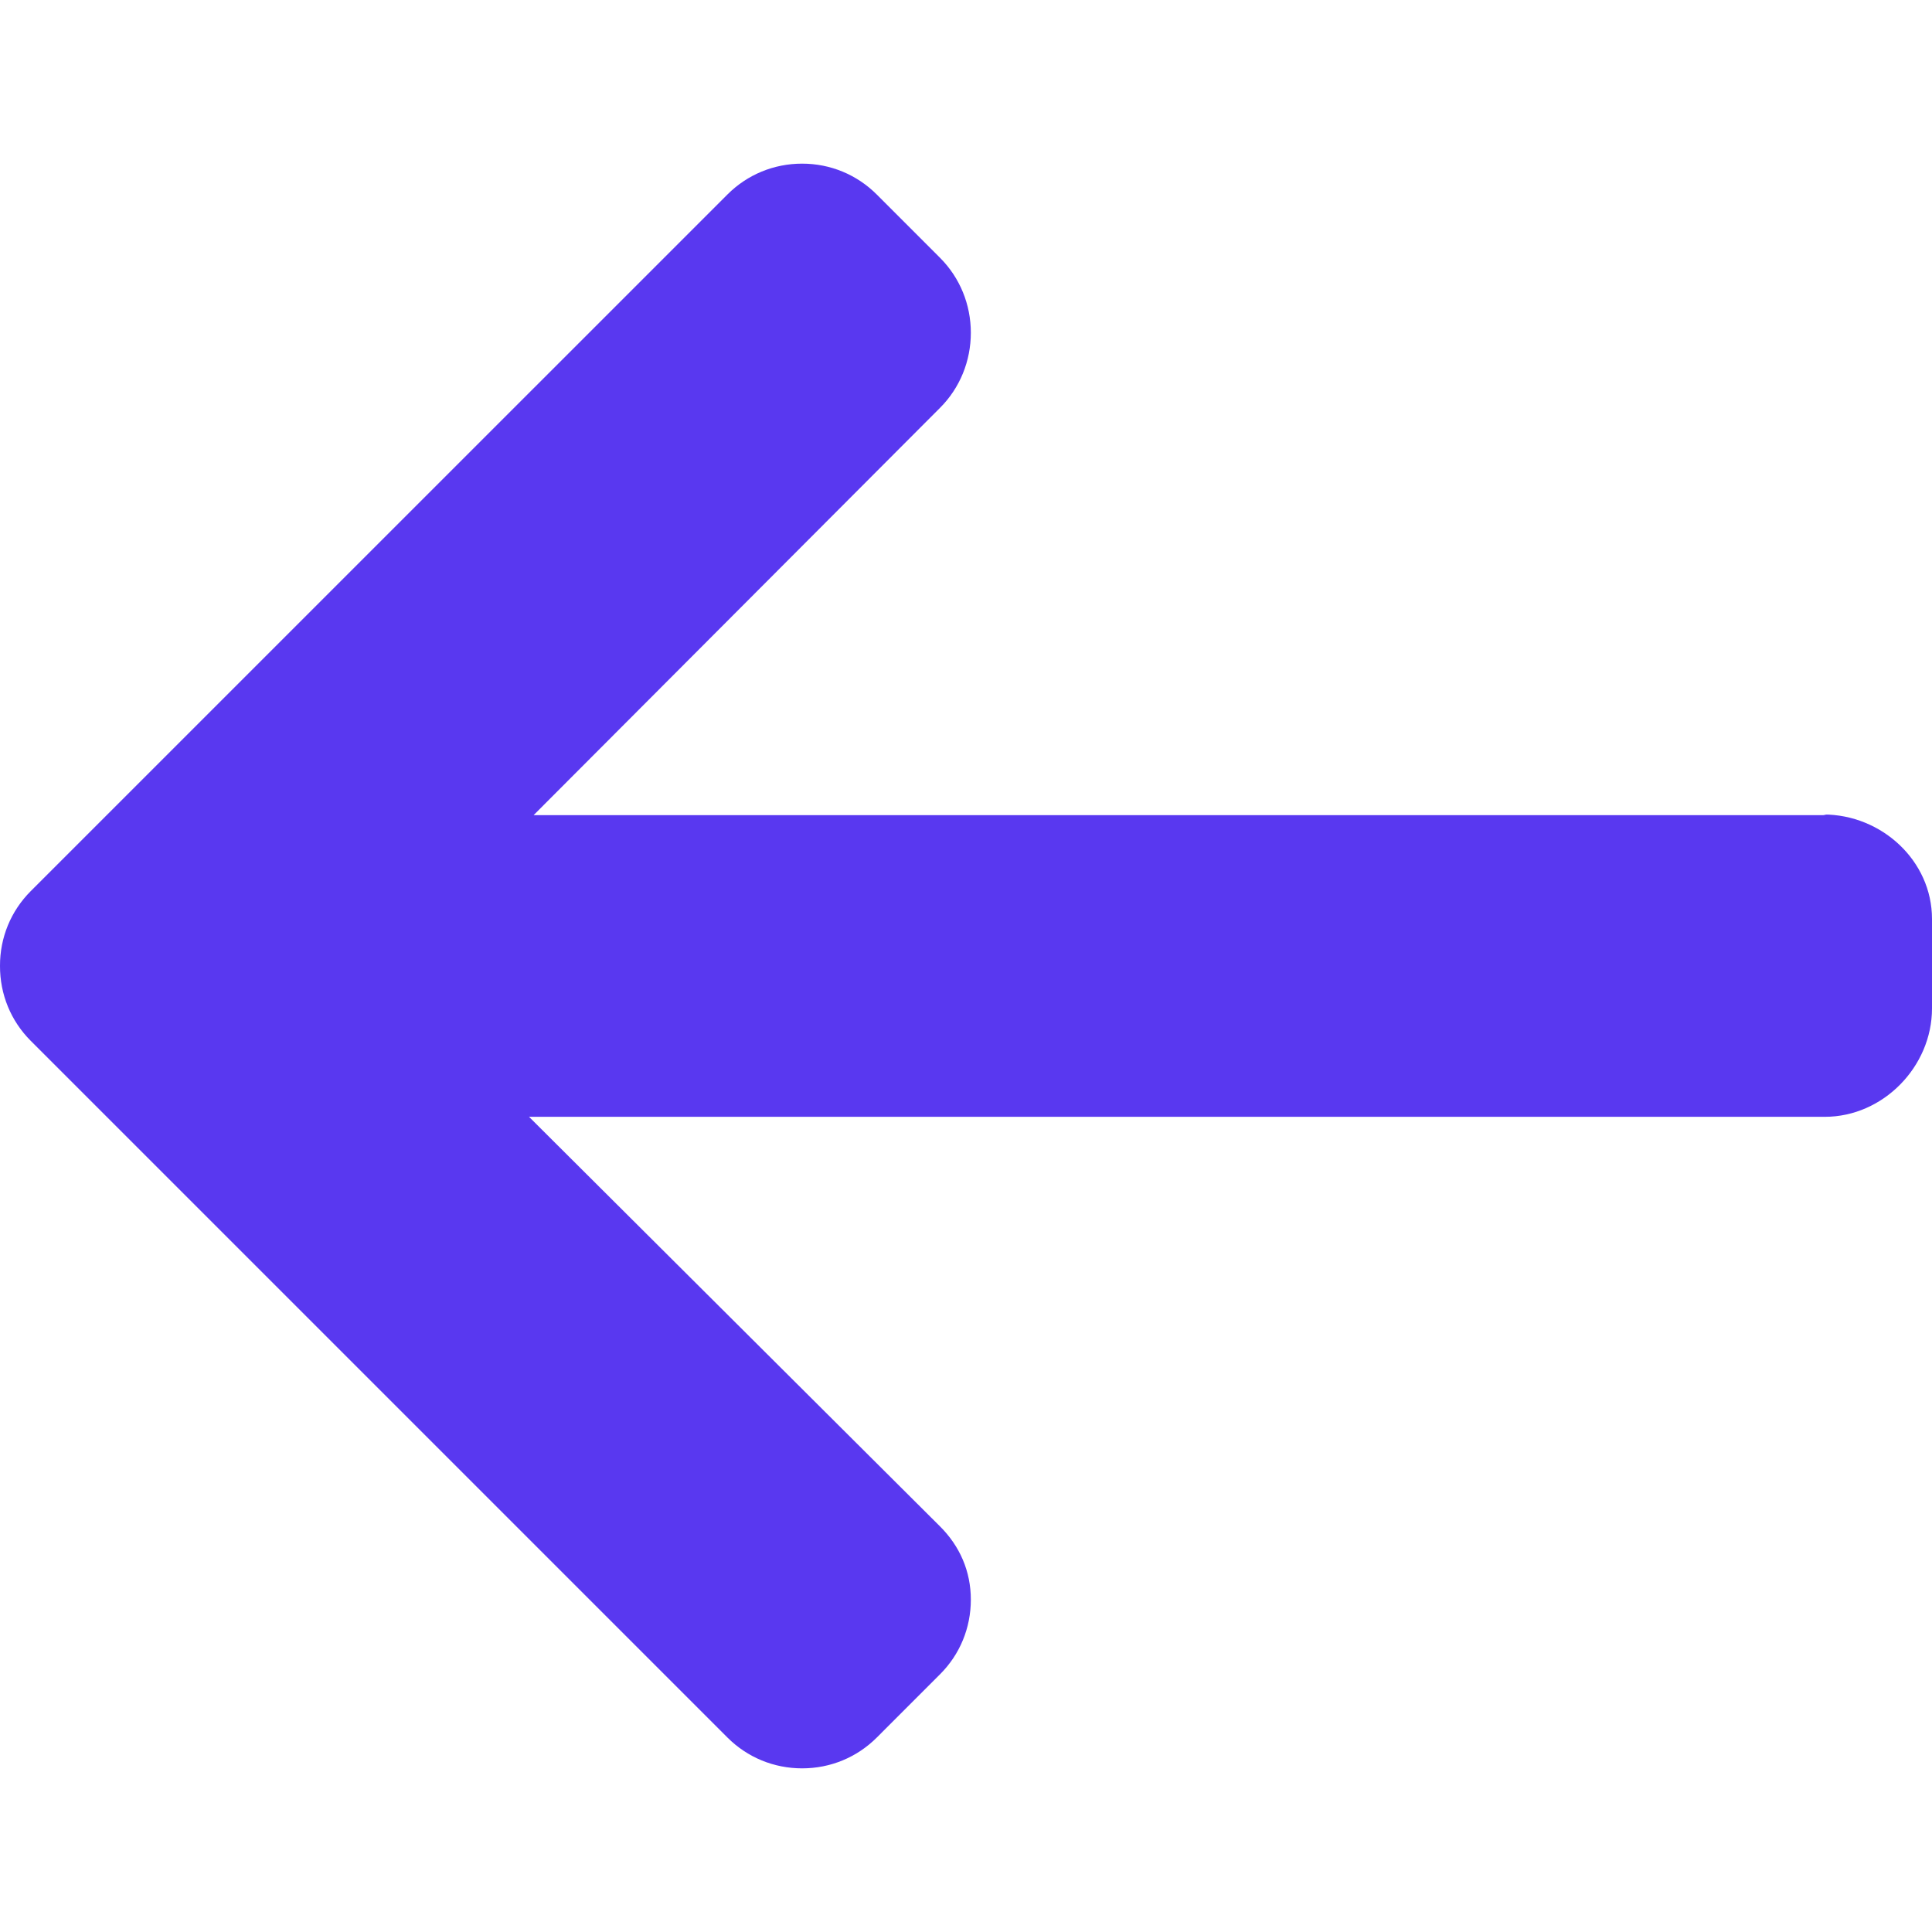
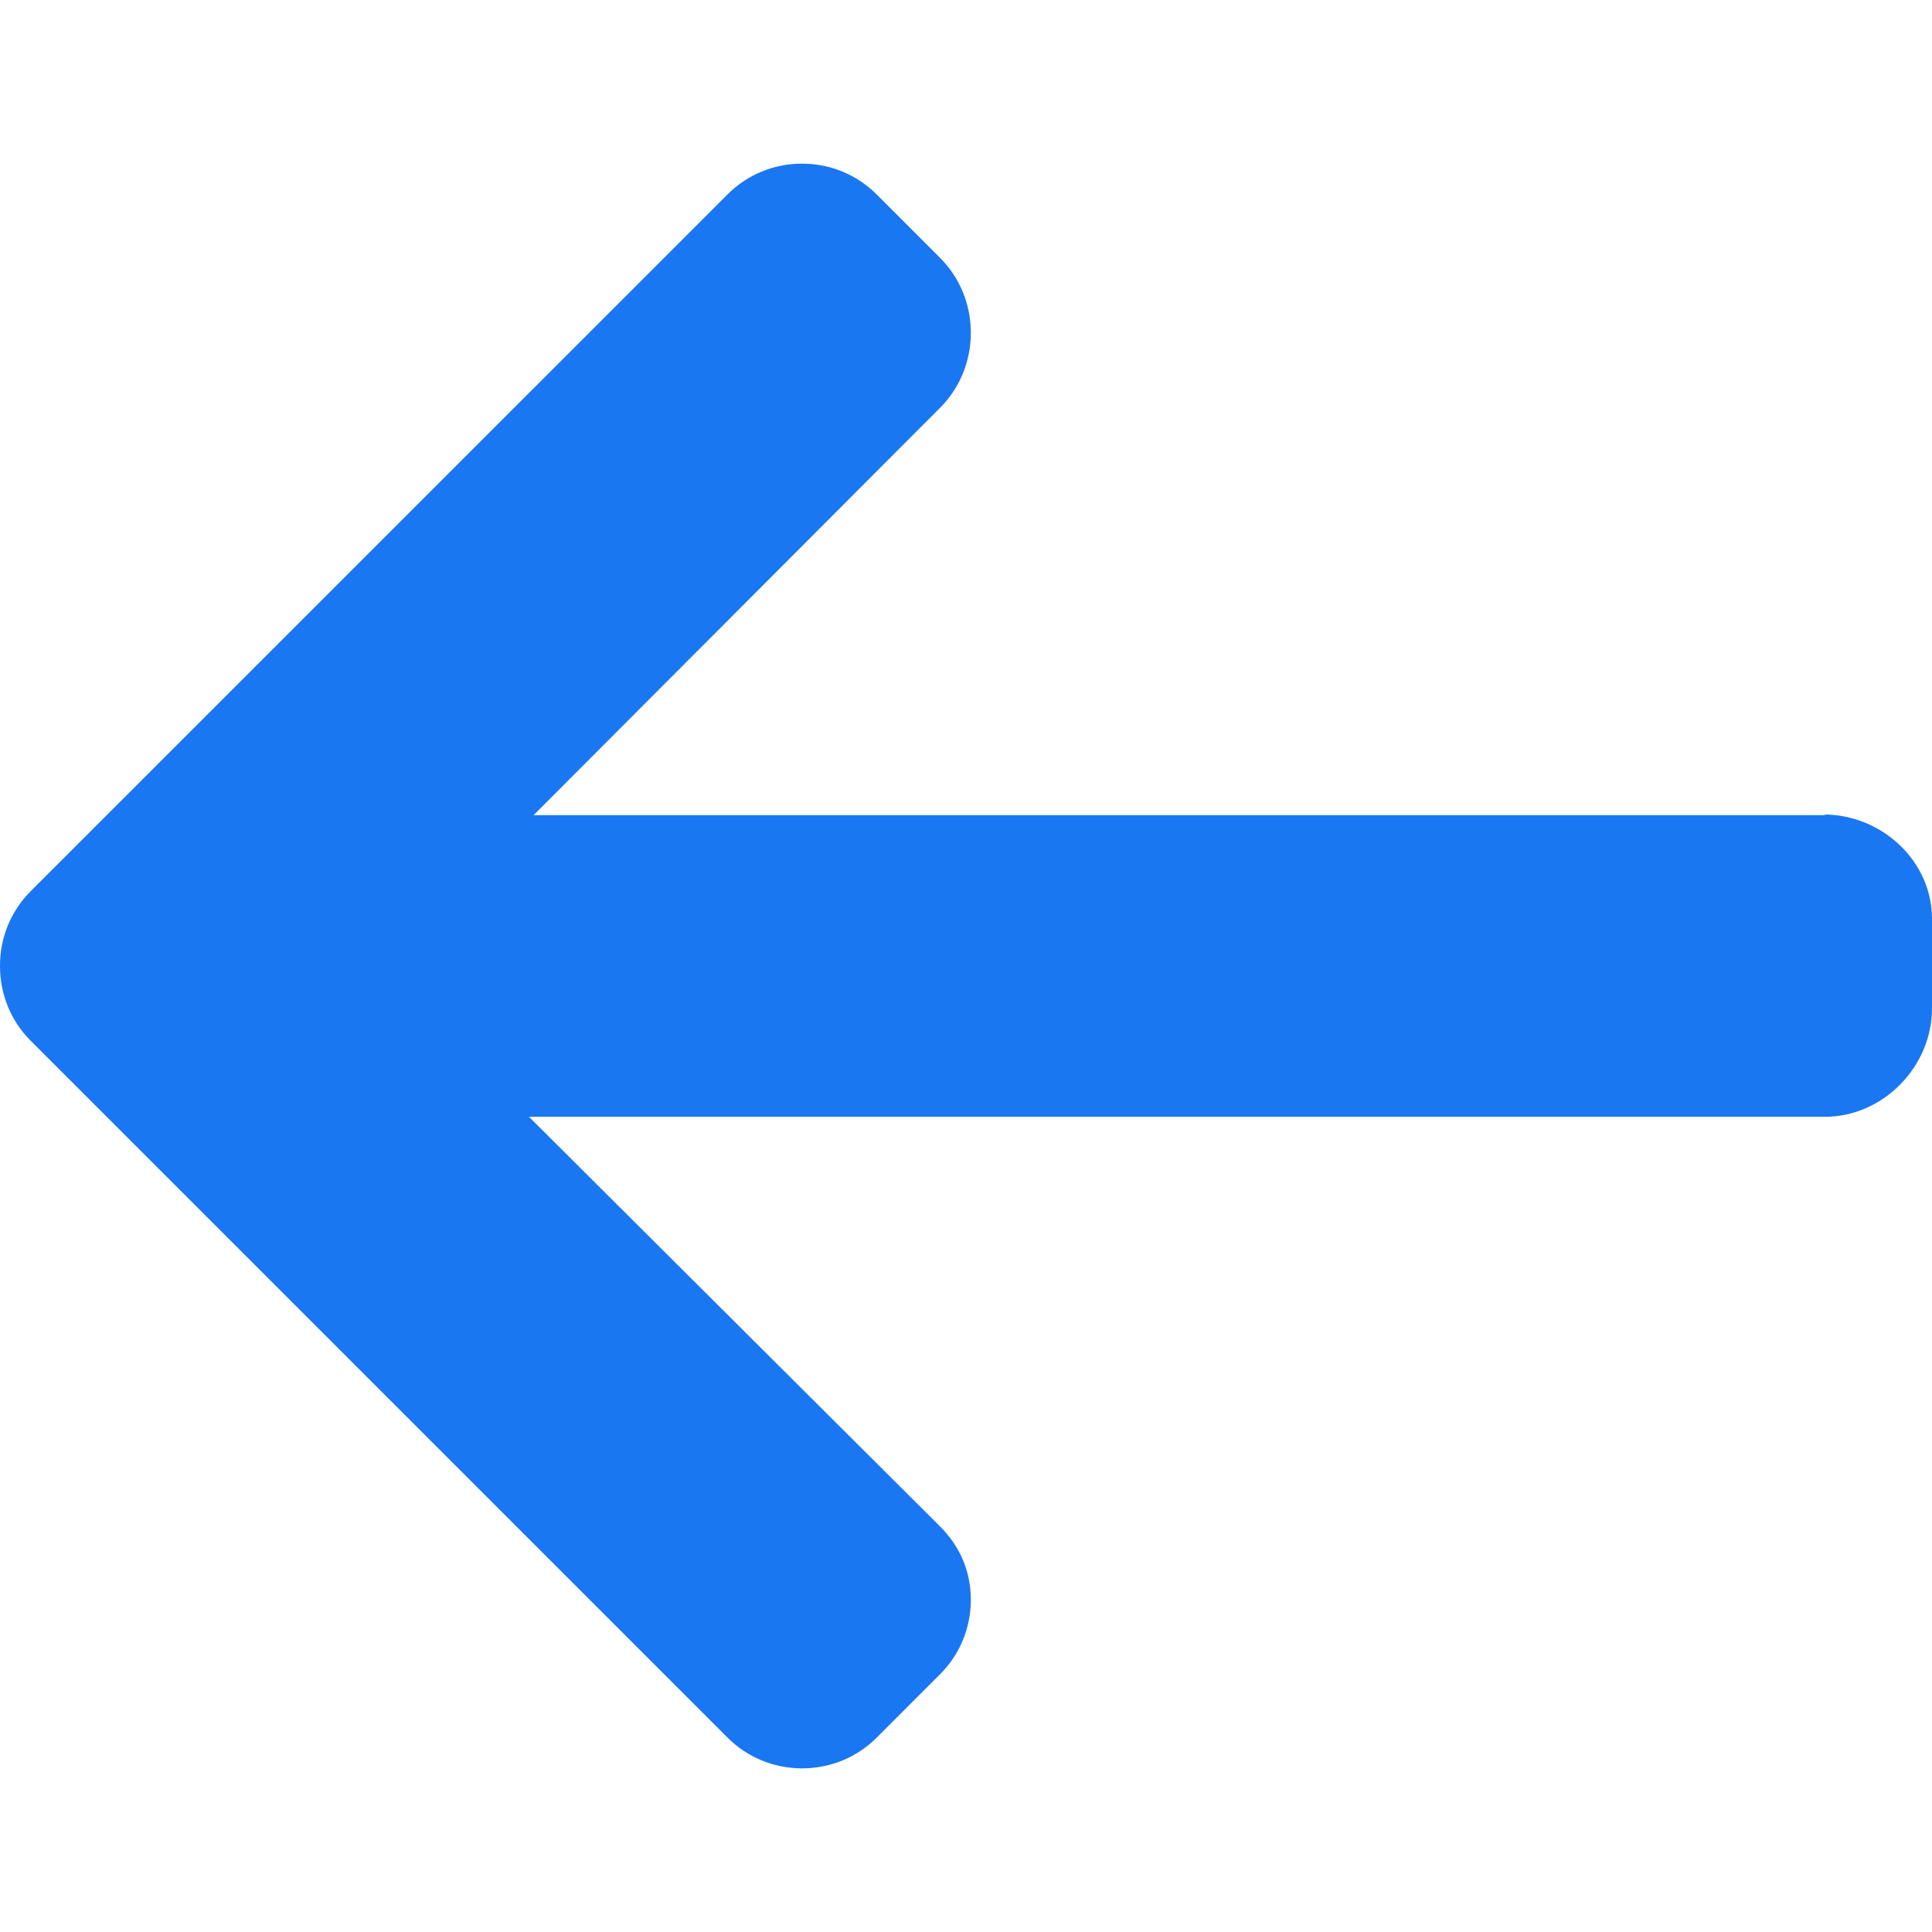
<svg xmlns="http://www.w3.org/2000/svg" version="1.1" width="512" height="512" x="0" y="0" viewBox="0 0 492 492" style="enable-background:new 0 0 512 512" xml:space="preserve" class="">
  <g>
    <g>
      <g>
-         <path d="M464.344,207.418l0.768,0.168H135.888l103.496-103.724c5.068-5.064,7.848-11.924,7.848-19.124    c0-7.2-2.78-14.012-7.848-19.088L223.28,49.538c-5.064-5.064-11.812-7.864-19.008-7.864c-7.2,0-13.952,2.78-19.016,7.844    L7.844,226.914C2.76,231.998-0.02,238.77,0,245.974c-0.02,7.244,2.76,14.02,7.844,19.096l177.412,177.412    c5.064,5.06,11.812,7.844,19.016,7.844c7.196,0,13.944-2.788,19.008-7.844l16.104-16.112c5.068-5.056,7.848-11.808,7.848-19.008    c0-7.196-2.78-13.592-7.848-18.652L134.72,284.406h329.992c14.828,0,27.288-12.78,27.288-27.6v-22.788    C492,219.198,479.172,207.418,464.344,207.418z" fill="#5938f0" data-original="#000000" style="" class="" />
+         <path d="M464.344,207.418l0.768,0.168H135.888l103.496-103.724c5.068-5.064,7.848-11.924,7.848-19.124    c0-7.2-2.78-14.012-7.848-19.088L223.28,49.538c-5.064-5.064-11.812-7.864-19.008-7.864c-7.2,0-13.952,2.78-19.016,7.844    L7.844,226.914C2.76,231.998-0.02,238.77,0,245.974c-0.02,7.244,2.76,14.02,7.844,19.096l177.412,177.412    c5.064,5.06,11.812,7.844,19.016,7.844c7.196,0,13.944-2.788,19.008-7.844l16.104-16.112c5.068-5.056,7.848-11.808,7.848-19.008    c0-7.196-2.78-13.592-7.848-18.652L134.72,284.406h329.992c14.828,0,27.288-12.78,27.288-27.6v-22.788    C492,219.198,479.172,207.418,464.344,207.418z" fill="#1a77f2" data-original="#000000" style="" class="" />
      </g>
    </g>
    <g>
</g>
    <g>
</g>
    <g>
</g>
    <g>
</g>
    <g>
</g>
    <g>
</g>
    <g>
</g>
    <g>
</g>
    <g>
</g>
    <g>
</g>
    <g>
</g>
    <g>
</g>
    <g>
</g>
    <g>
</g>
    <g>
</g>
  </g>
</svg>
